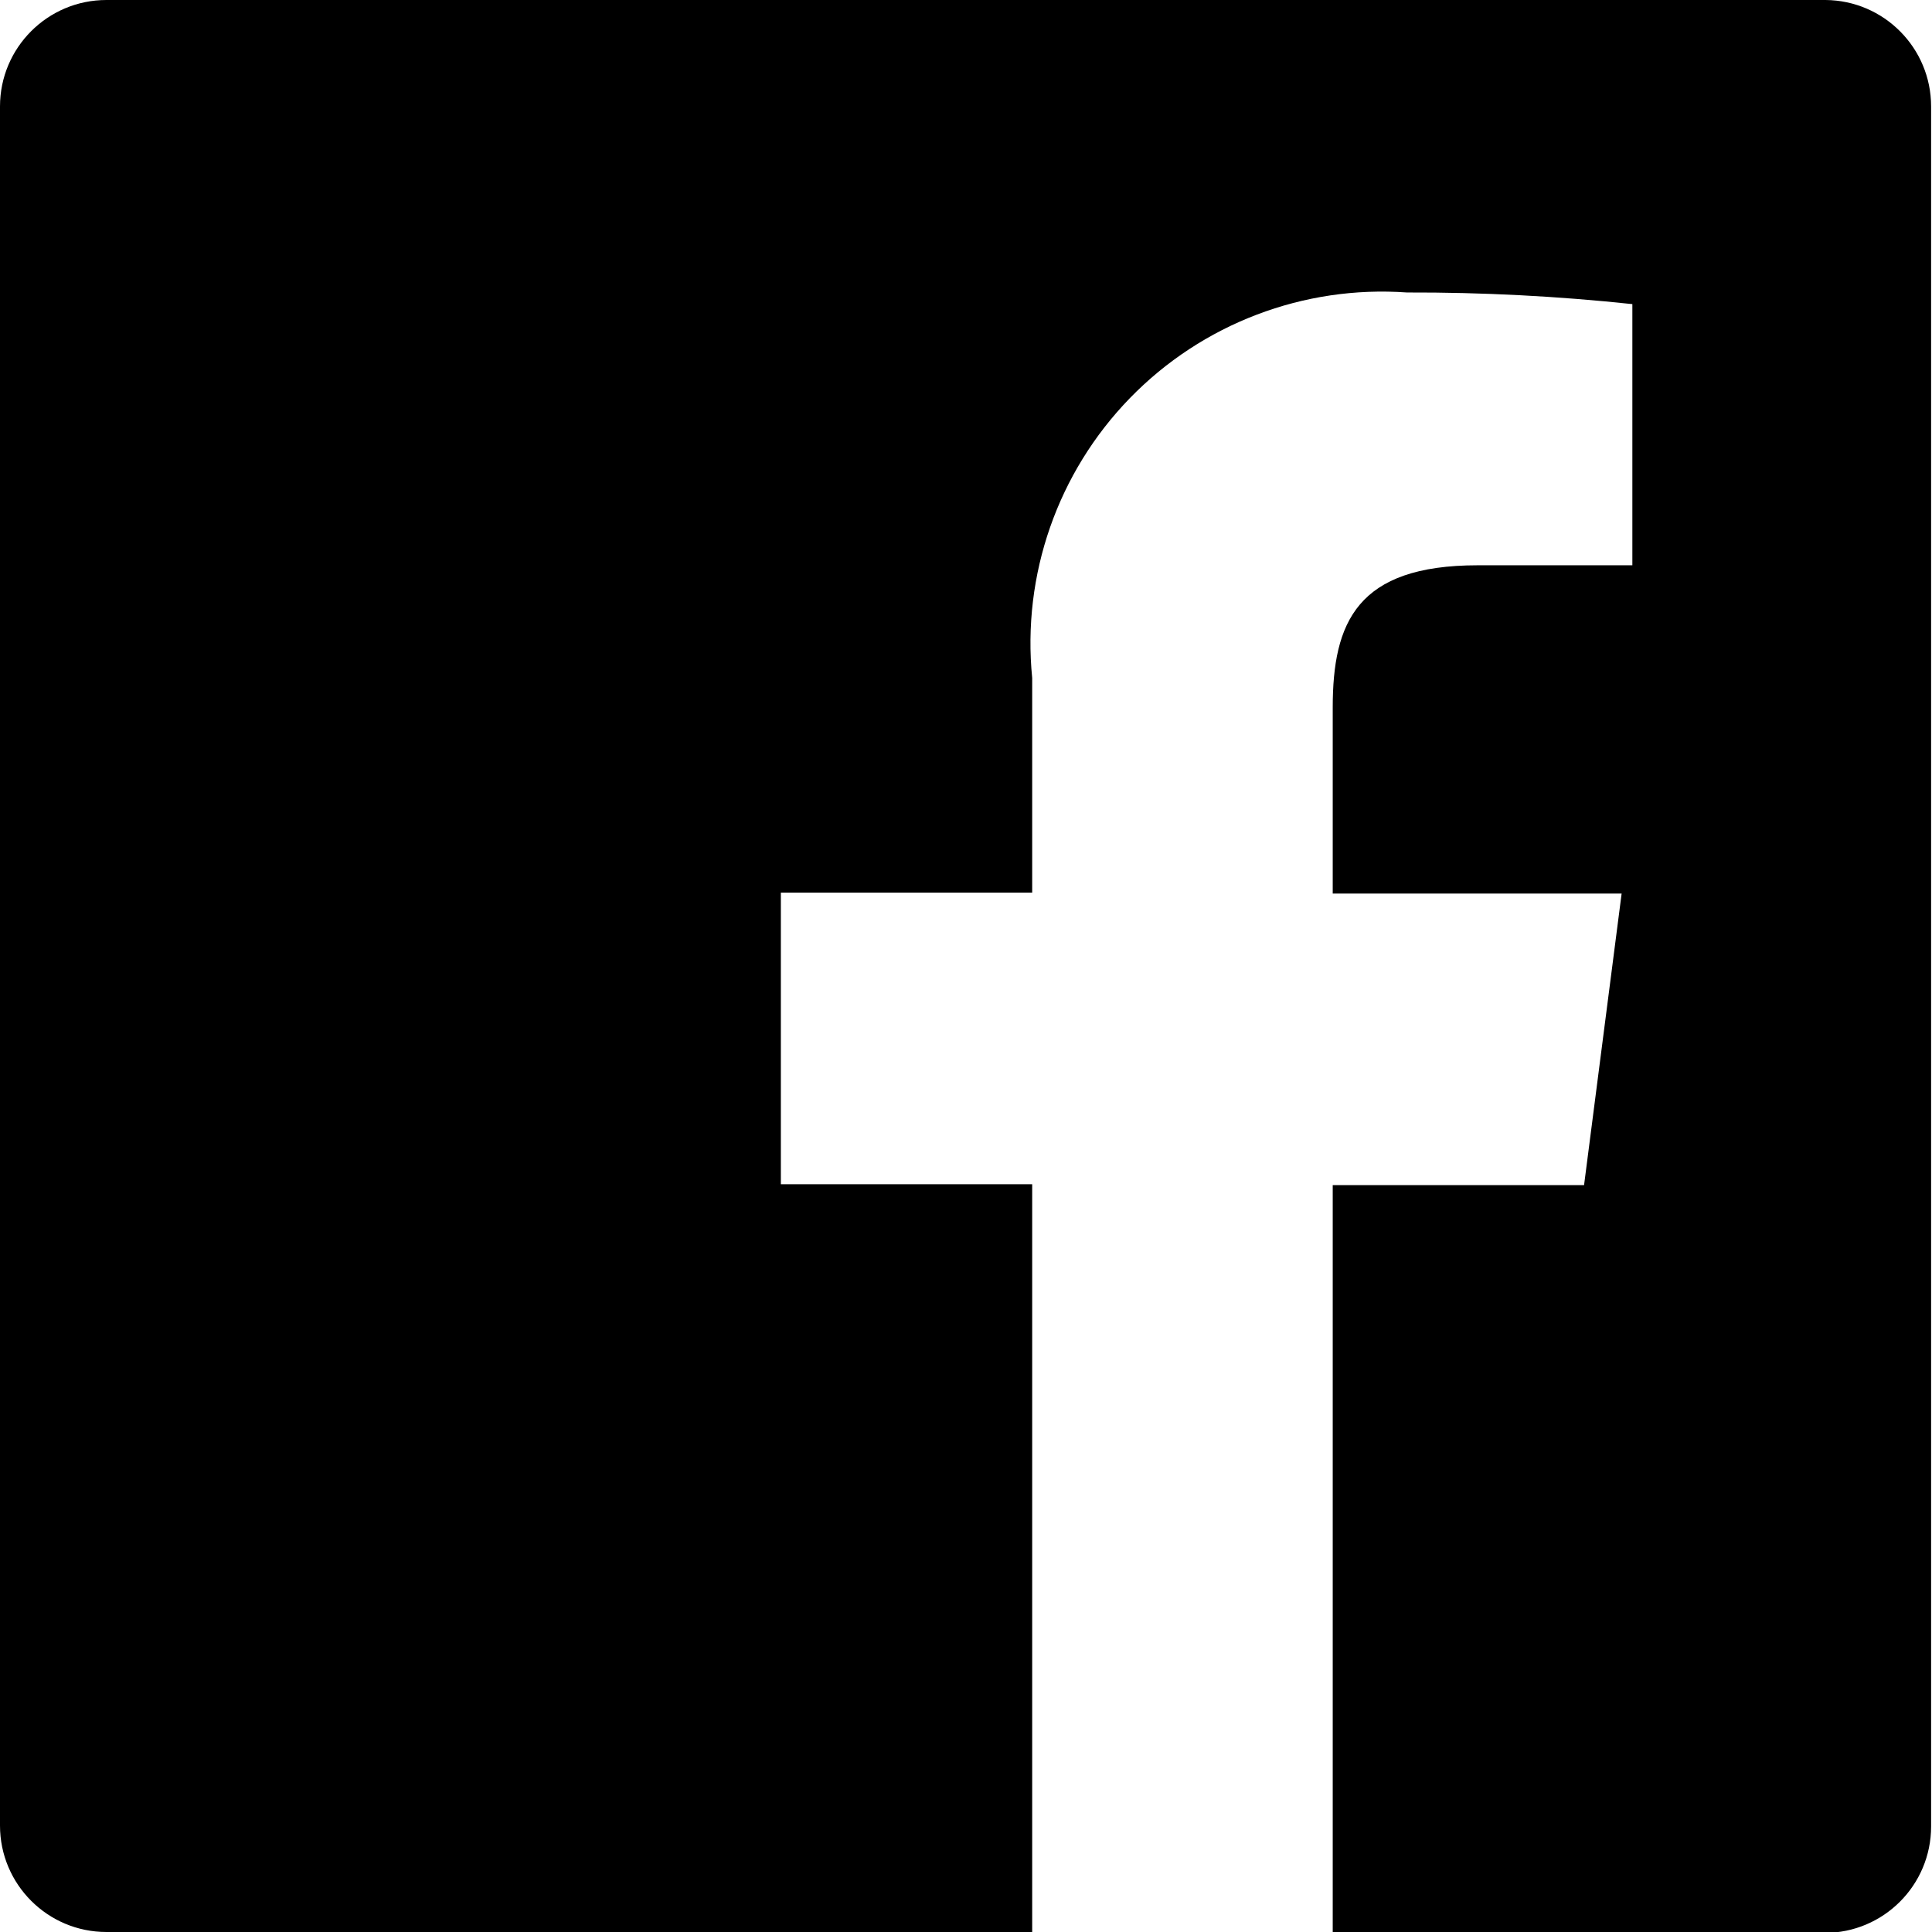
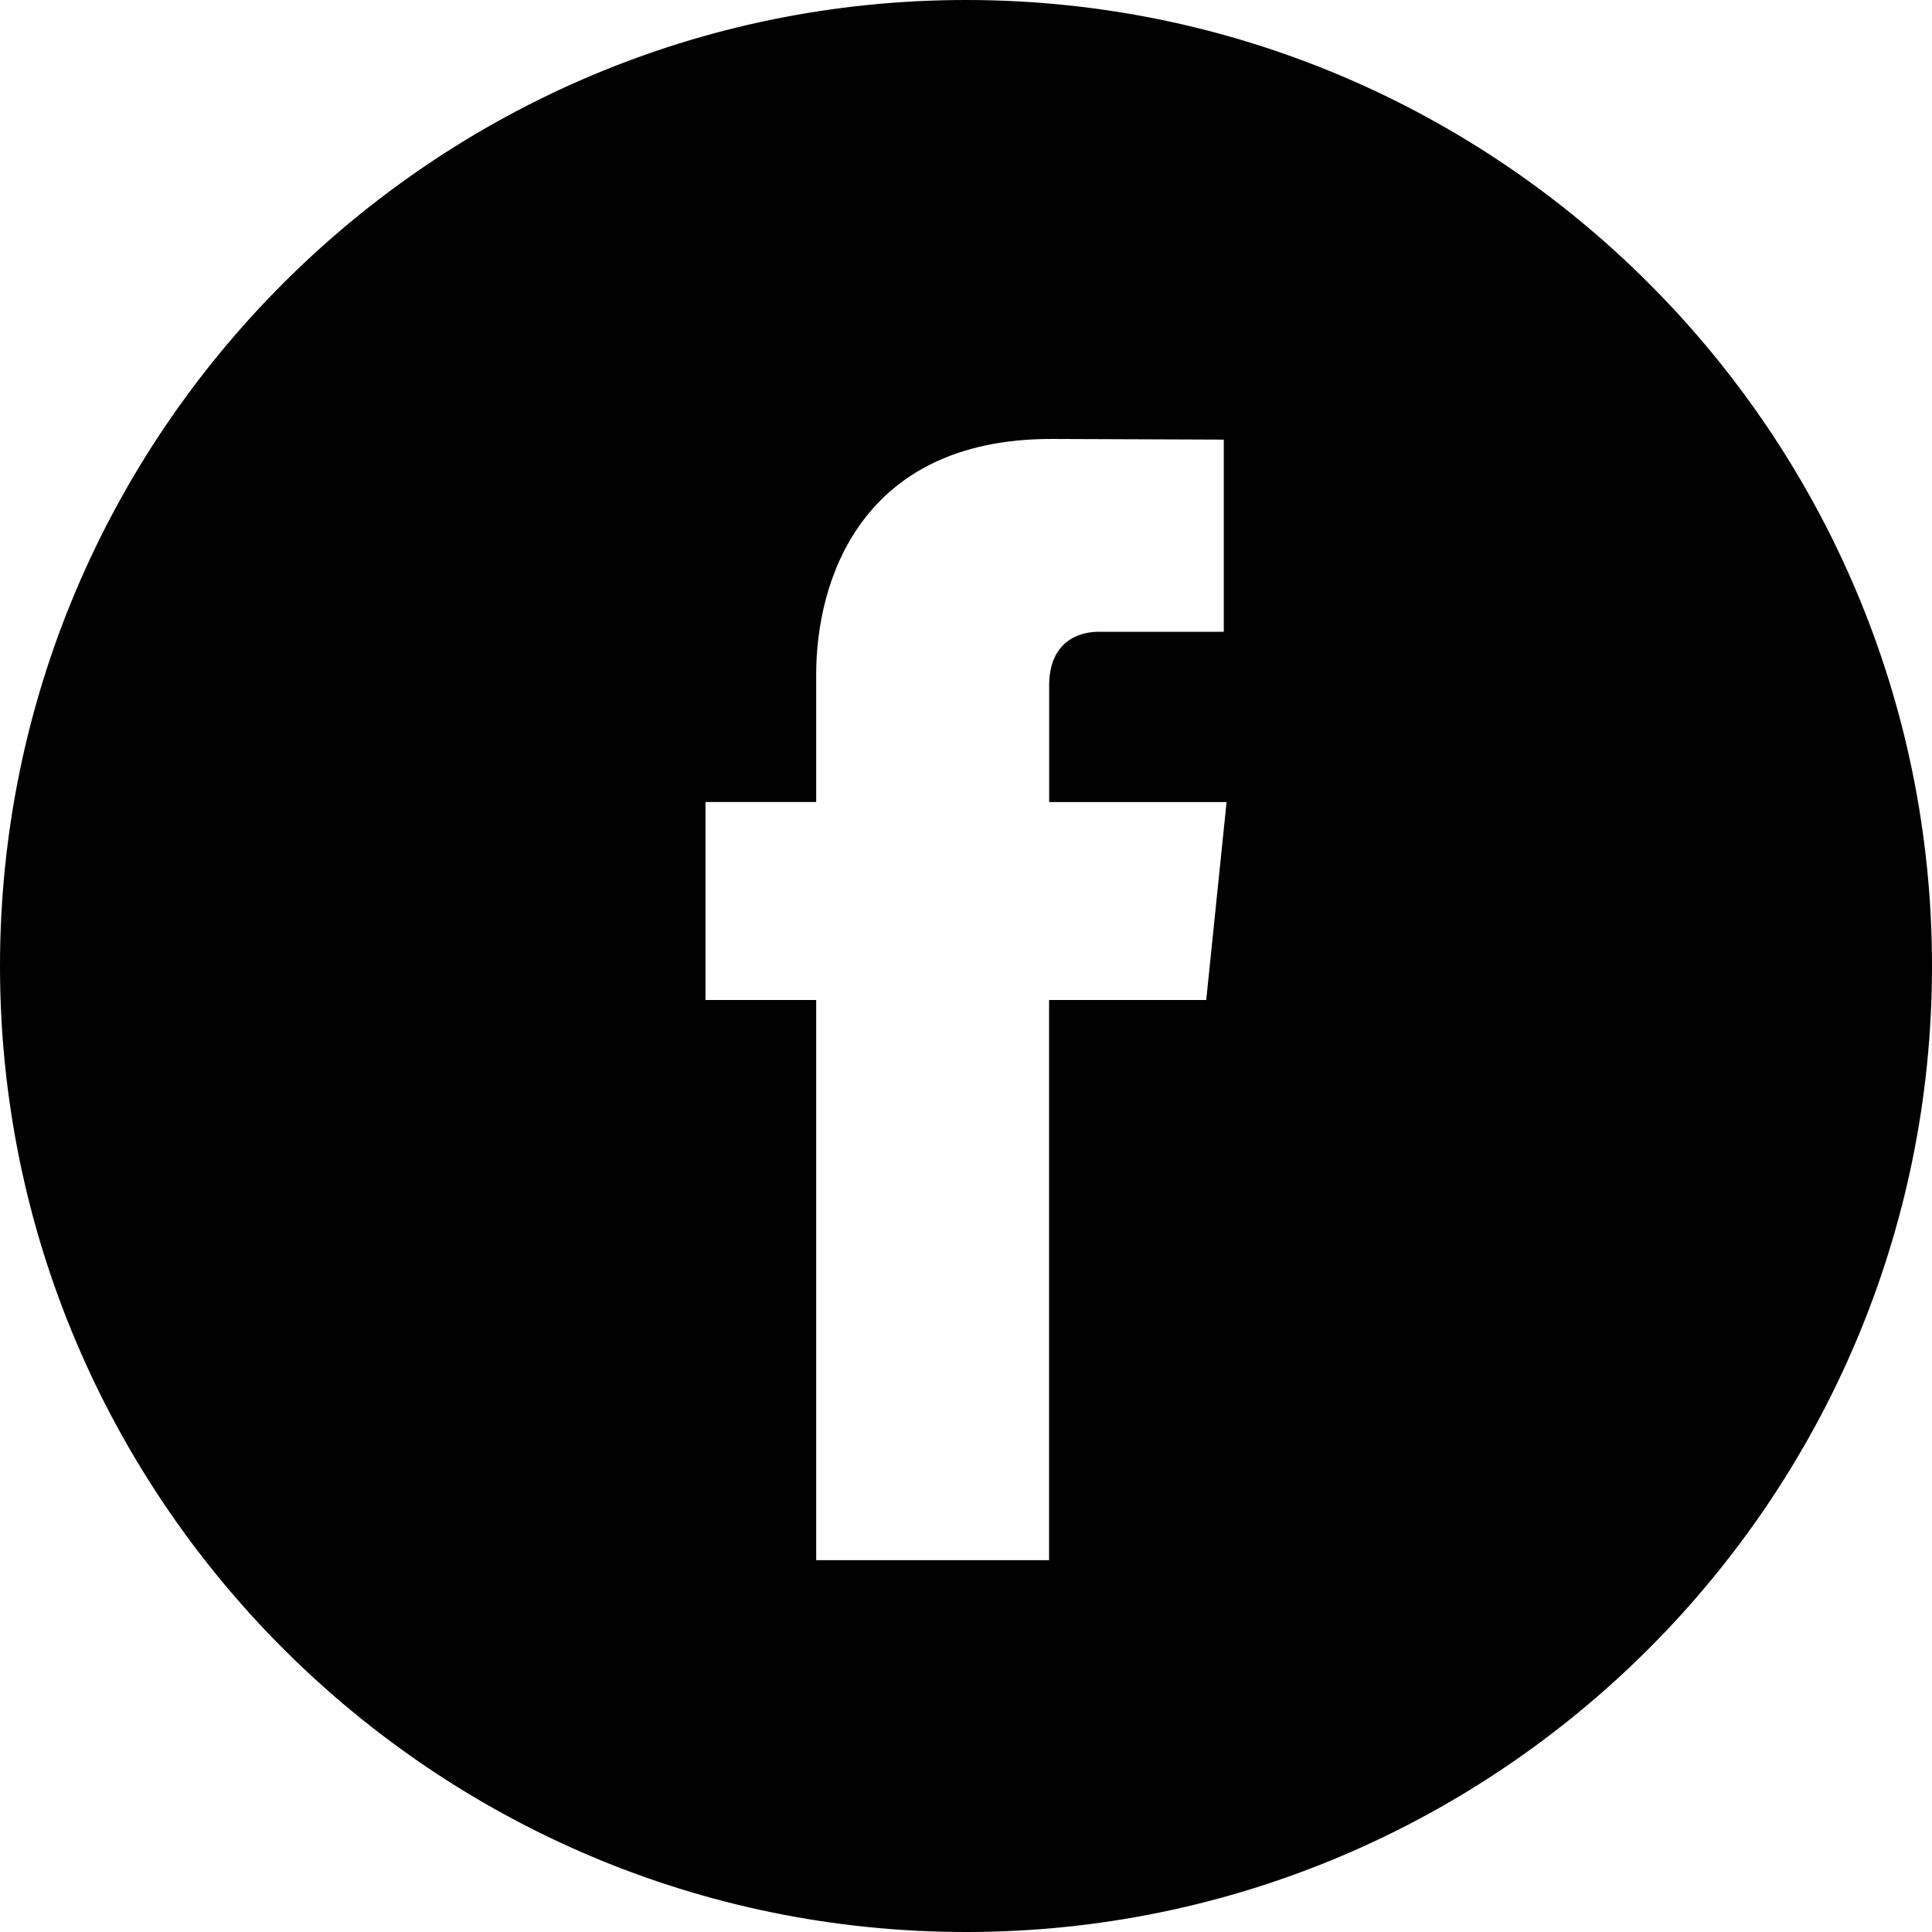
- <svg xmlns="http://www.w3.org/2000/svg" id="Blue" viewBox="0 0 21.6 21.6">
-   <defs>
-     <style>.cls-1{fill:#000;}</style>
-   </defs>
-   <path class="cls-1" d="M266.61,235.2H247.39a1.19,1.19,0,0,0-1.19,1.19v19.22a1.19,1.19,0,0,0,1.19,1.19h10.35v-8.36h-2.81v-3.26h2.81v-2.4a3.93,3.93,0,0,1,4.19-4.31,23.1,23.1,0,0,1,2.52.13v2.92h-1.73c-1.35,0-1.62.64-1.62,1.59v2.08h3.23l-.42,3.26H261.1v8.36h5.5a1.19,1.19,0,0,0,1.19-1.19V236.39A1.19,1.19,0,0,0,266.61,235.2Z" transform="translate(-246.2 -235.2)" />
+ <svg xmlns="http://www.w3.org/2000/svg" version="1.1" id="Capa_1" x="0px" y="0px" width="49.652px" height="49.652px" viewBox="0 0 49.652 49.652" style="enable-background:new 0 0 49.652 49.652;" xml:space="preserve">
+   <g>
+     <g>
+       <path d="M24.826,0C11.137,0,0,11.137,0,24.826c0,13.688,11.137,24.826,24.826,24.826c13.688,0,24.826-11.138,24.826-24.826    C49.652,11.137,38.516,0,24.826,0z M31,25.7h-4.039c0,6.453,0,14.396,0,14.396h-5.985c0,0,0-7.866,0-14.396h-2.845v-5.088h2.845    v-3.291c0-2.357,1.12-6.04,6.04-6.04l4.435,0.017v4.939c0,0-2.695,0-3.219,0c-0.524,0-1.269,0.262-1.269,1.386v2.99h4.56L31,25.7z    " />
+     </g>
+   </g>
+   <g>
+ </g>
+   <g>
+ </g>
+   <g>
+ </g>
+   <g>
+ </g>
+   <g>
+ </g>
+   <g>
+ </g>
+   <g>
+ </g>
+   <g>
+ </g>
+   <g>
+ </g>
+   <g>
+ </g>
+   <g>
+ </g>
+   <g>
+ </g>
+   <g>
+ </g>
+   <g>
+ </g>
+   <g>
+ </g>
</svg>
